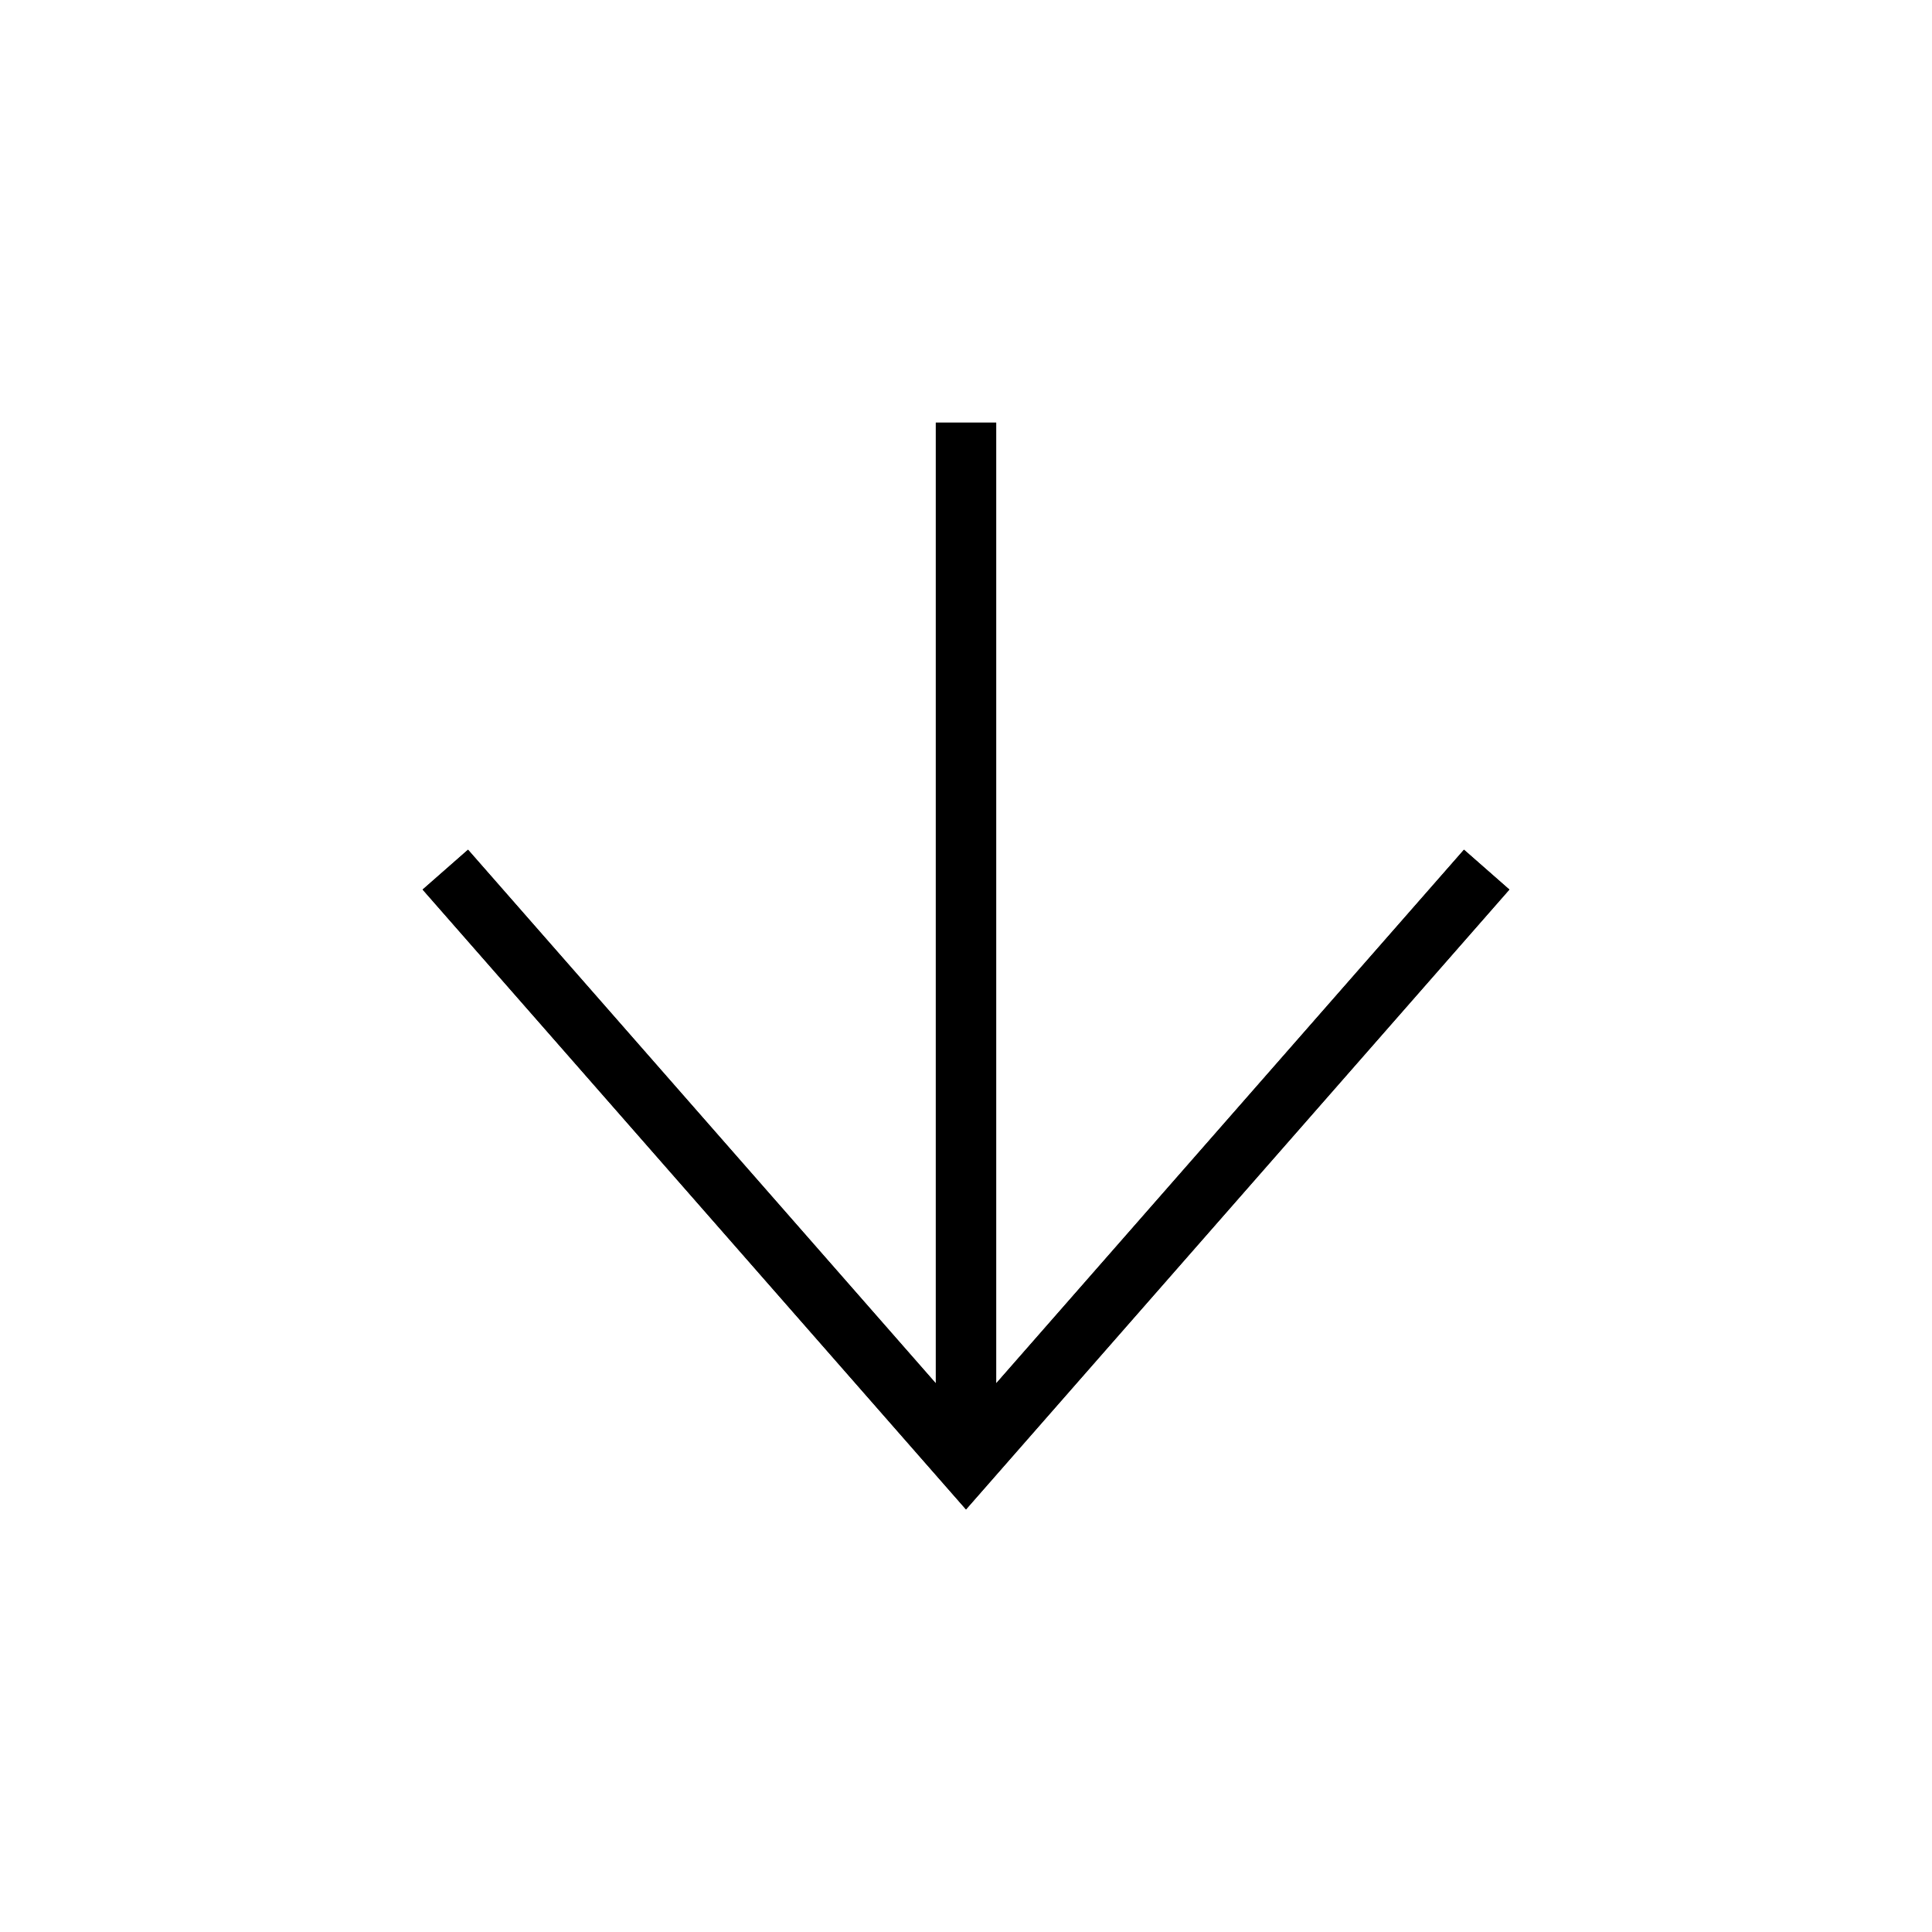
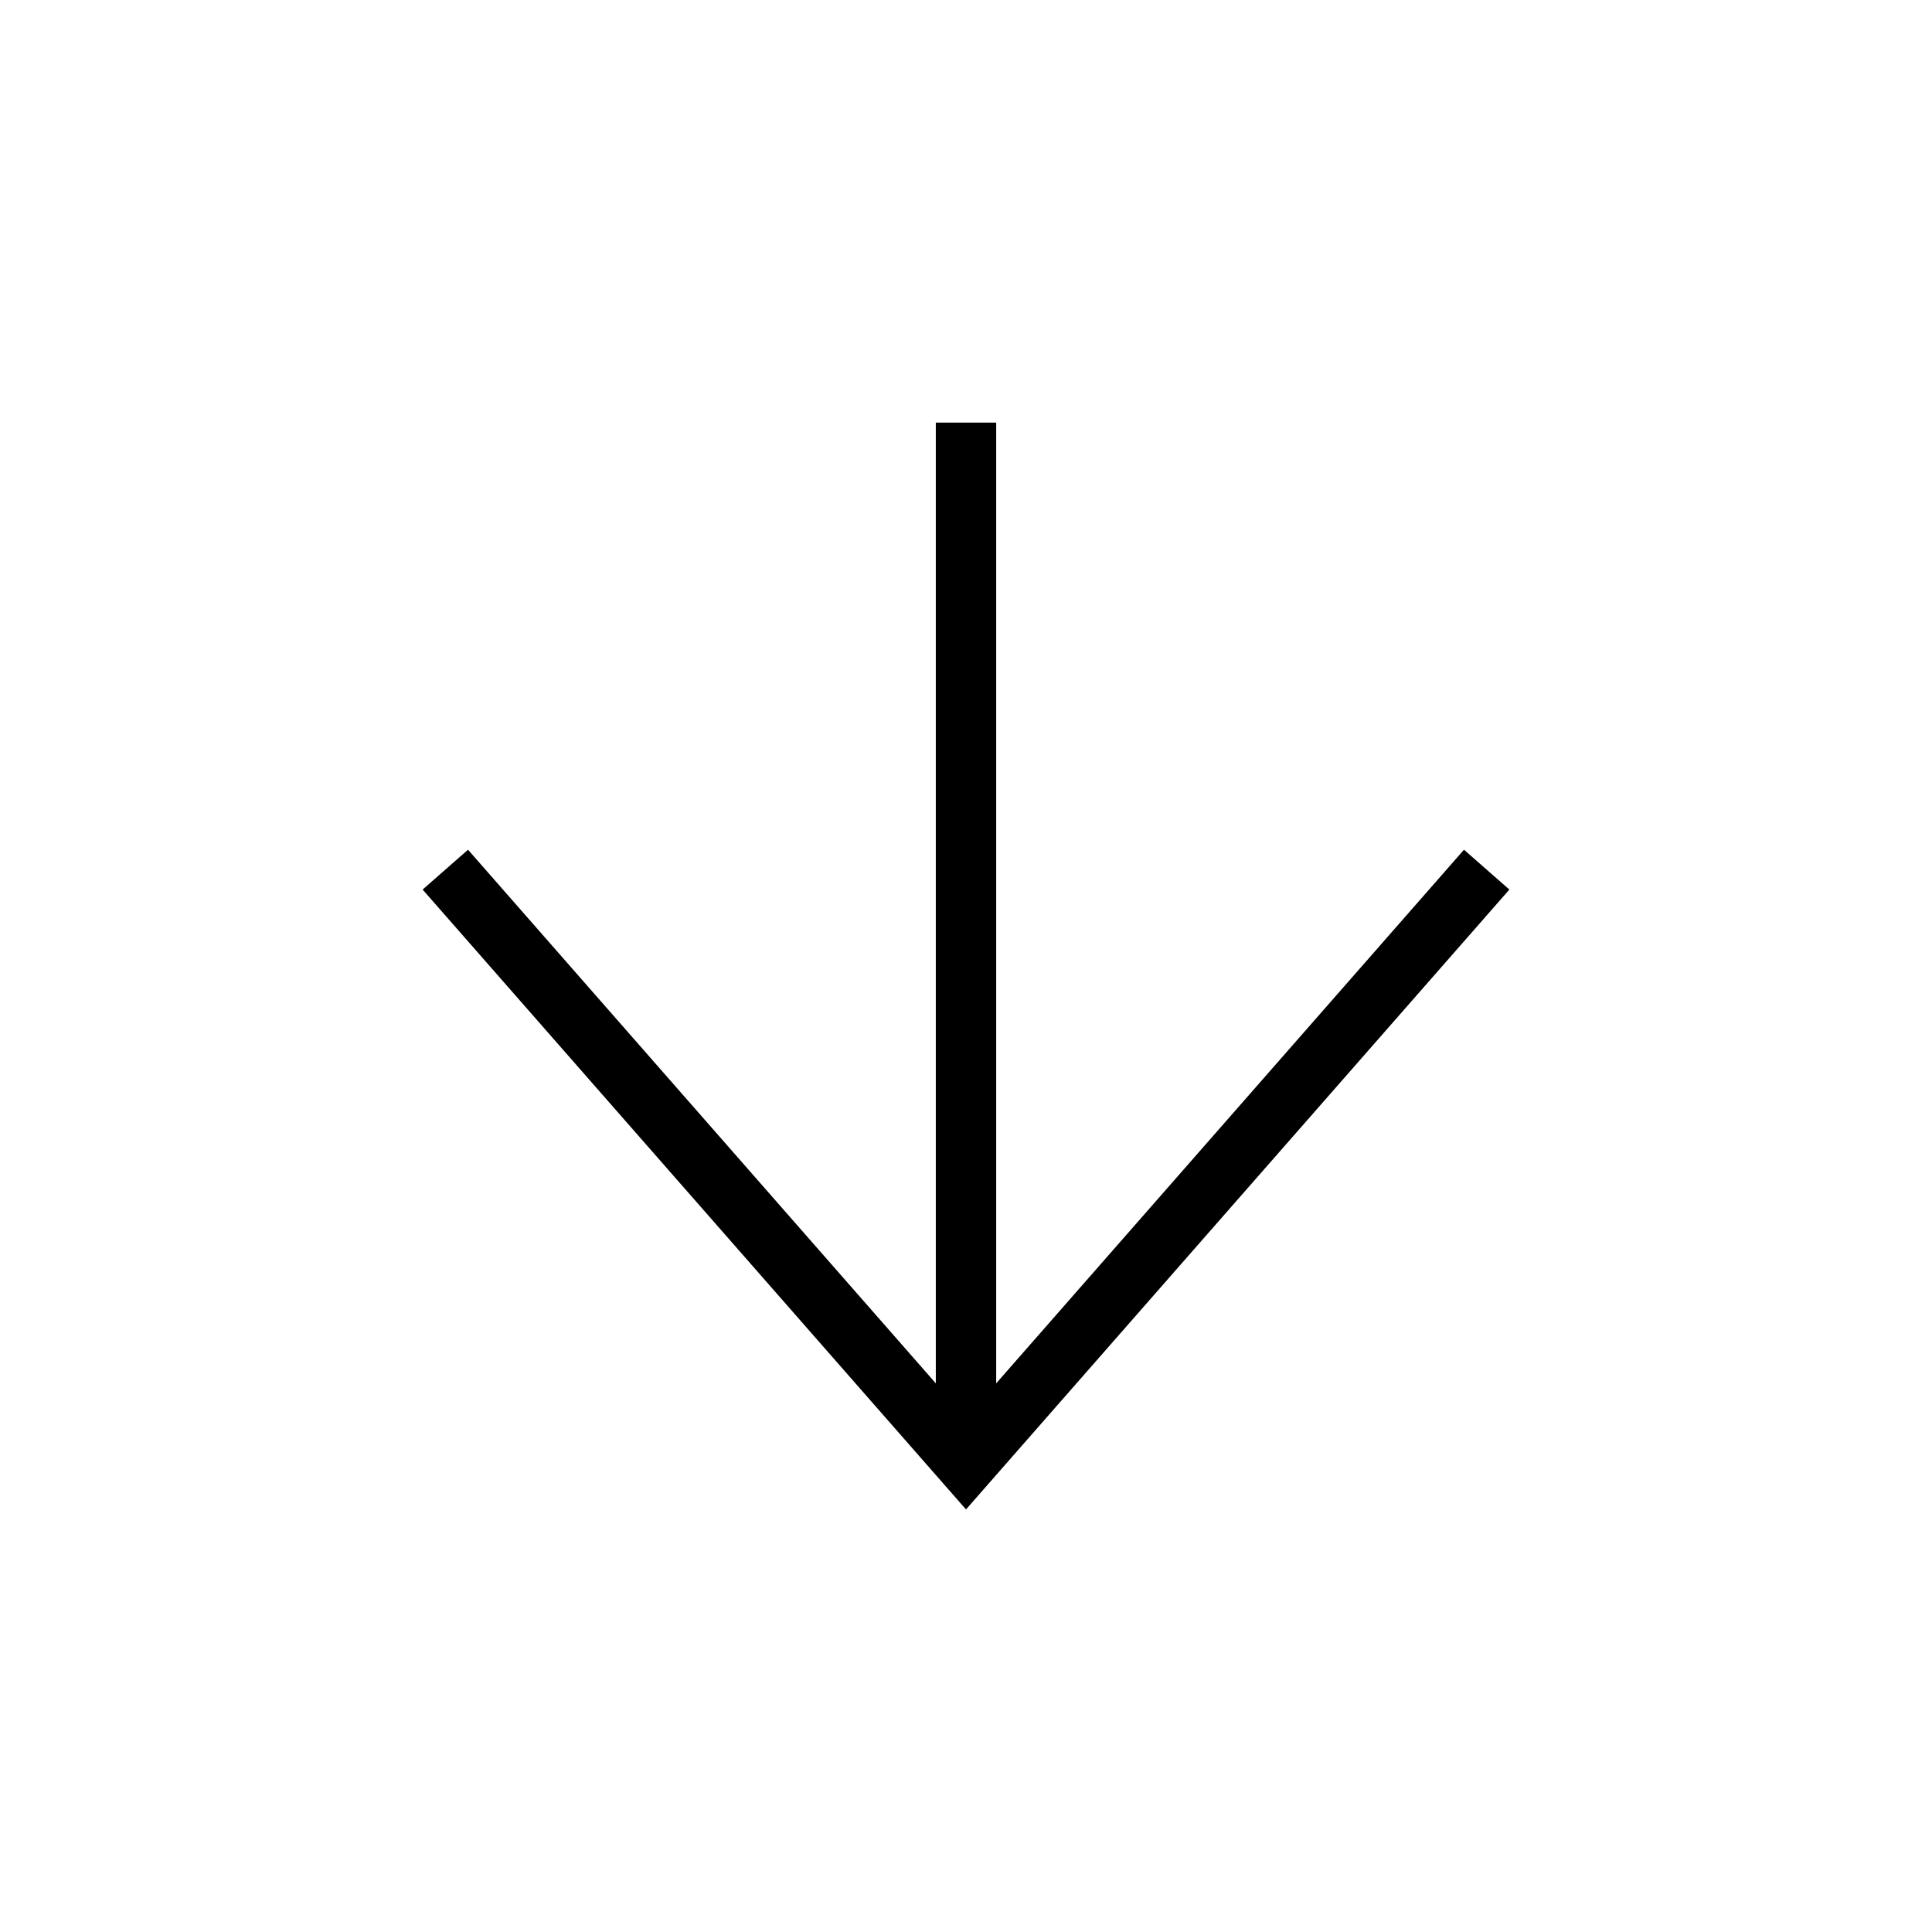
<svg xmlns="http://www.w3.org/2000/svg" width="32" height="32" viewBox="0 0 32 32">
-   <g fill="none" fill-rule="evenodd">
-     <path fill="#000" fill-rule="nonzero" d="M14.074,7.752 L14.734,7 L25.001,16 L14.734,25 L14.074,24.248 L23.483,16 L14.074,7.752 Z M24.102,15.5 L24.102,16.5 L7,16.5 L7,15.5 L24.102,15.5 Z" transform="rotate(90 16 16)" />
-     <path fill="#000" fill-rule="nonzero" d="M14.074,7.752 L14.734,7 L25.001,16 L14.734,25 L14.074,24.248 L23.483,16 L14.074,7.752 Z M24.102,15.5 L24.102,16.5 L7,16.5 L7,15.5 L24.102,15.5 Z" transform="rotate(90 16 16)" />
-   </g>
+   <path d="M14.074,7.752 L14.734,7 L25.001,16 L14.734,25 L14.074,24.248 L23.483,16 L14.074,7.752 Z M24.102,15.5 L24.102,16.5 L7,16.5 L7,15.5 L24.102,15.5 Z" transform="rotate(90 16 16)" />
</svg>
